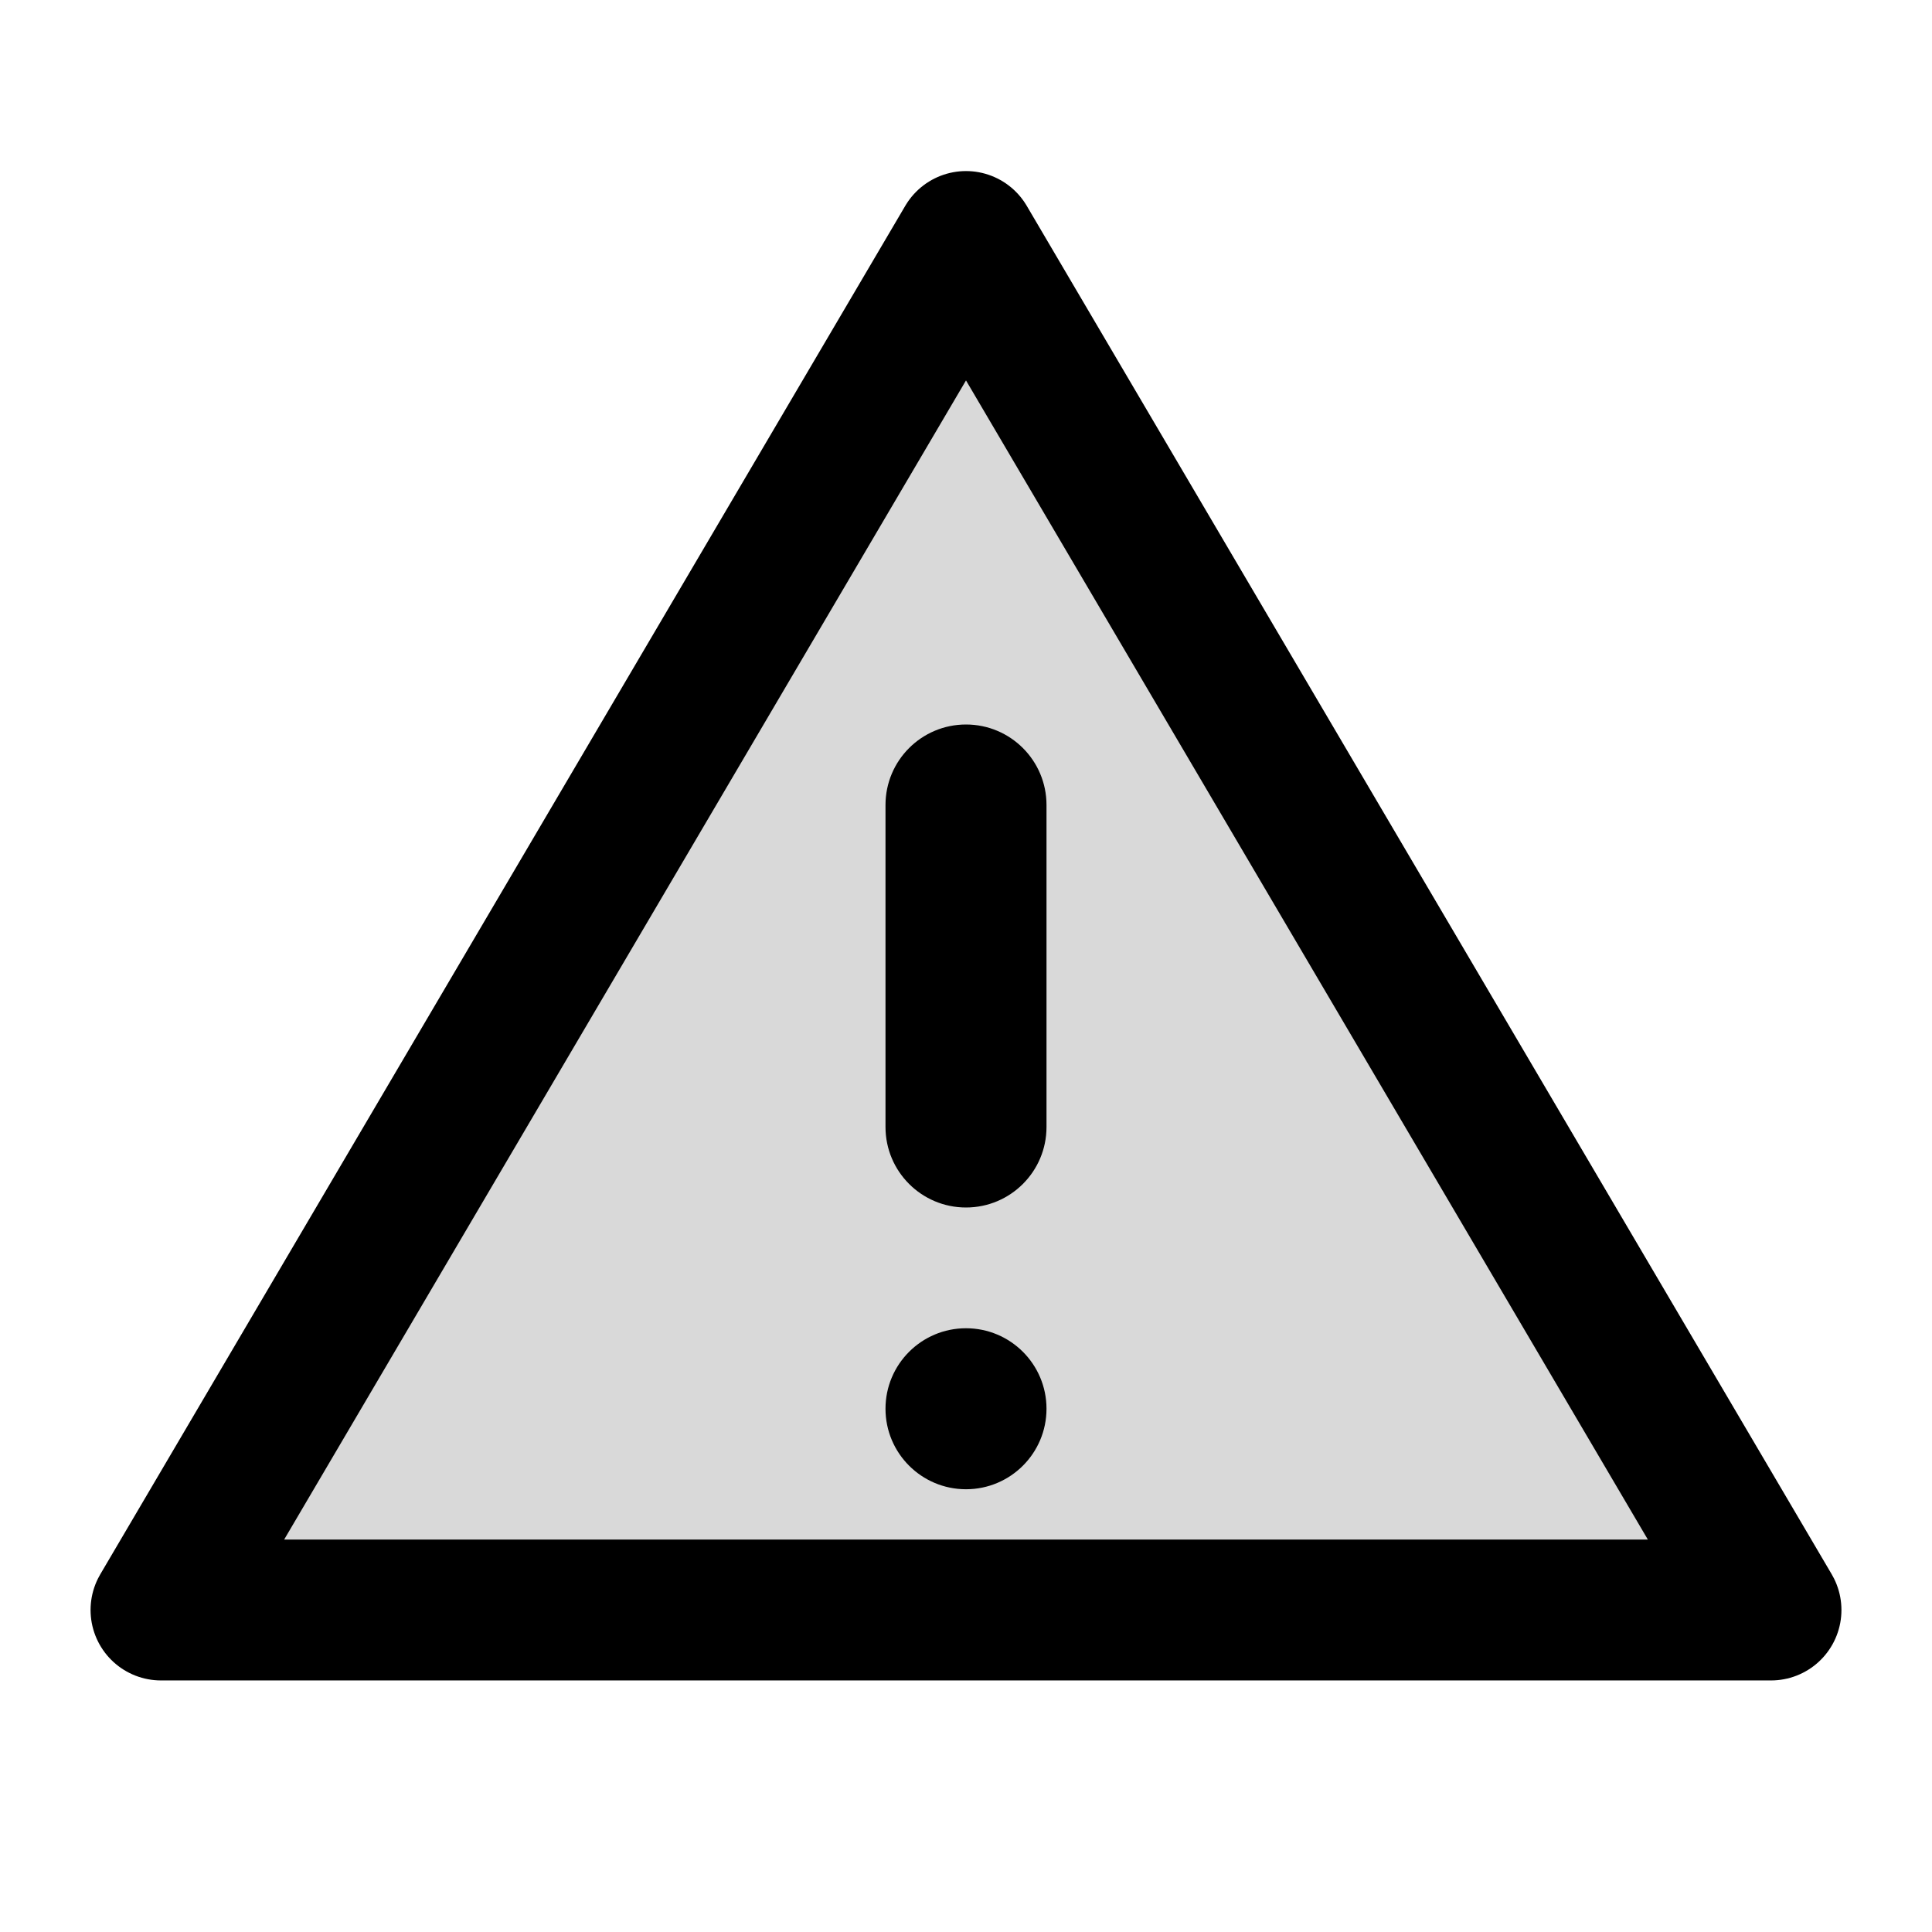
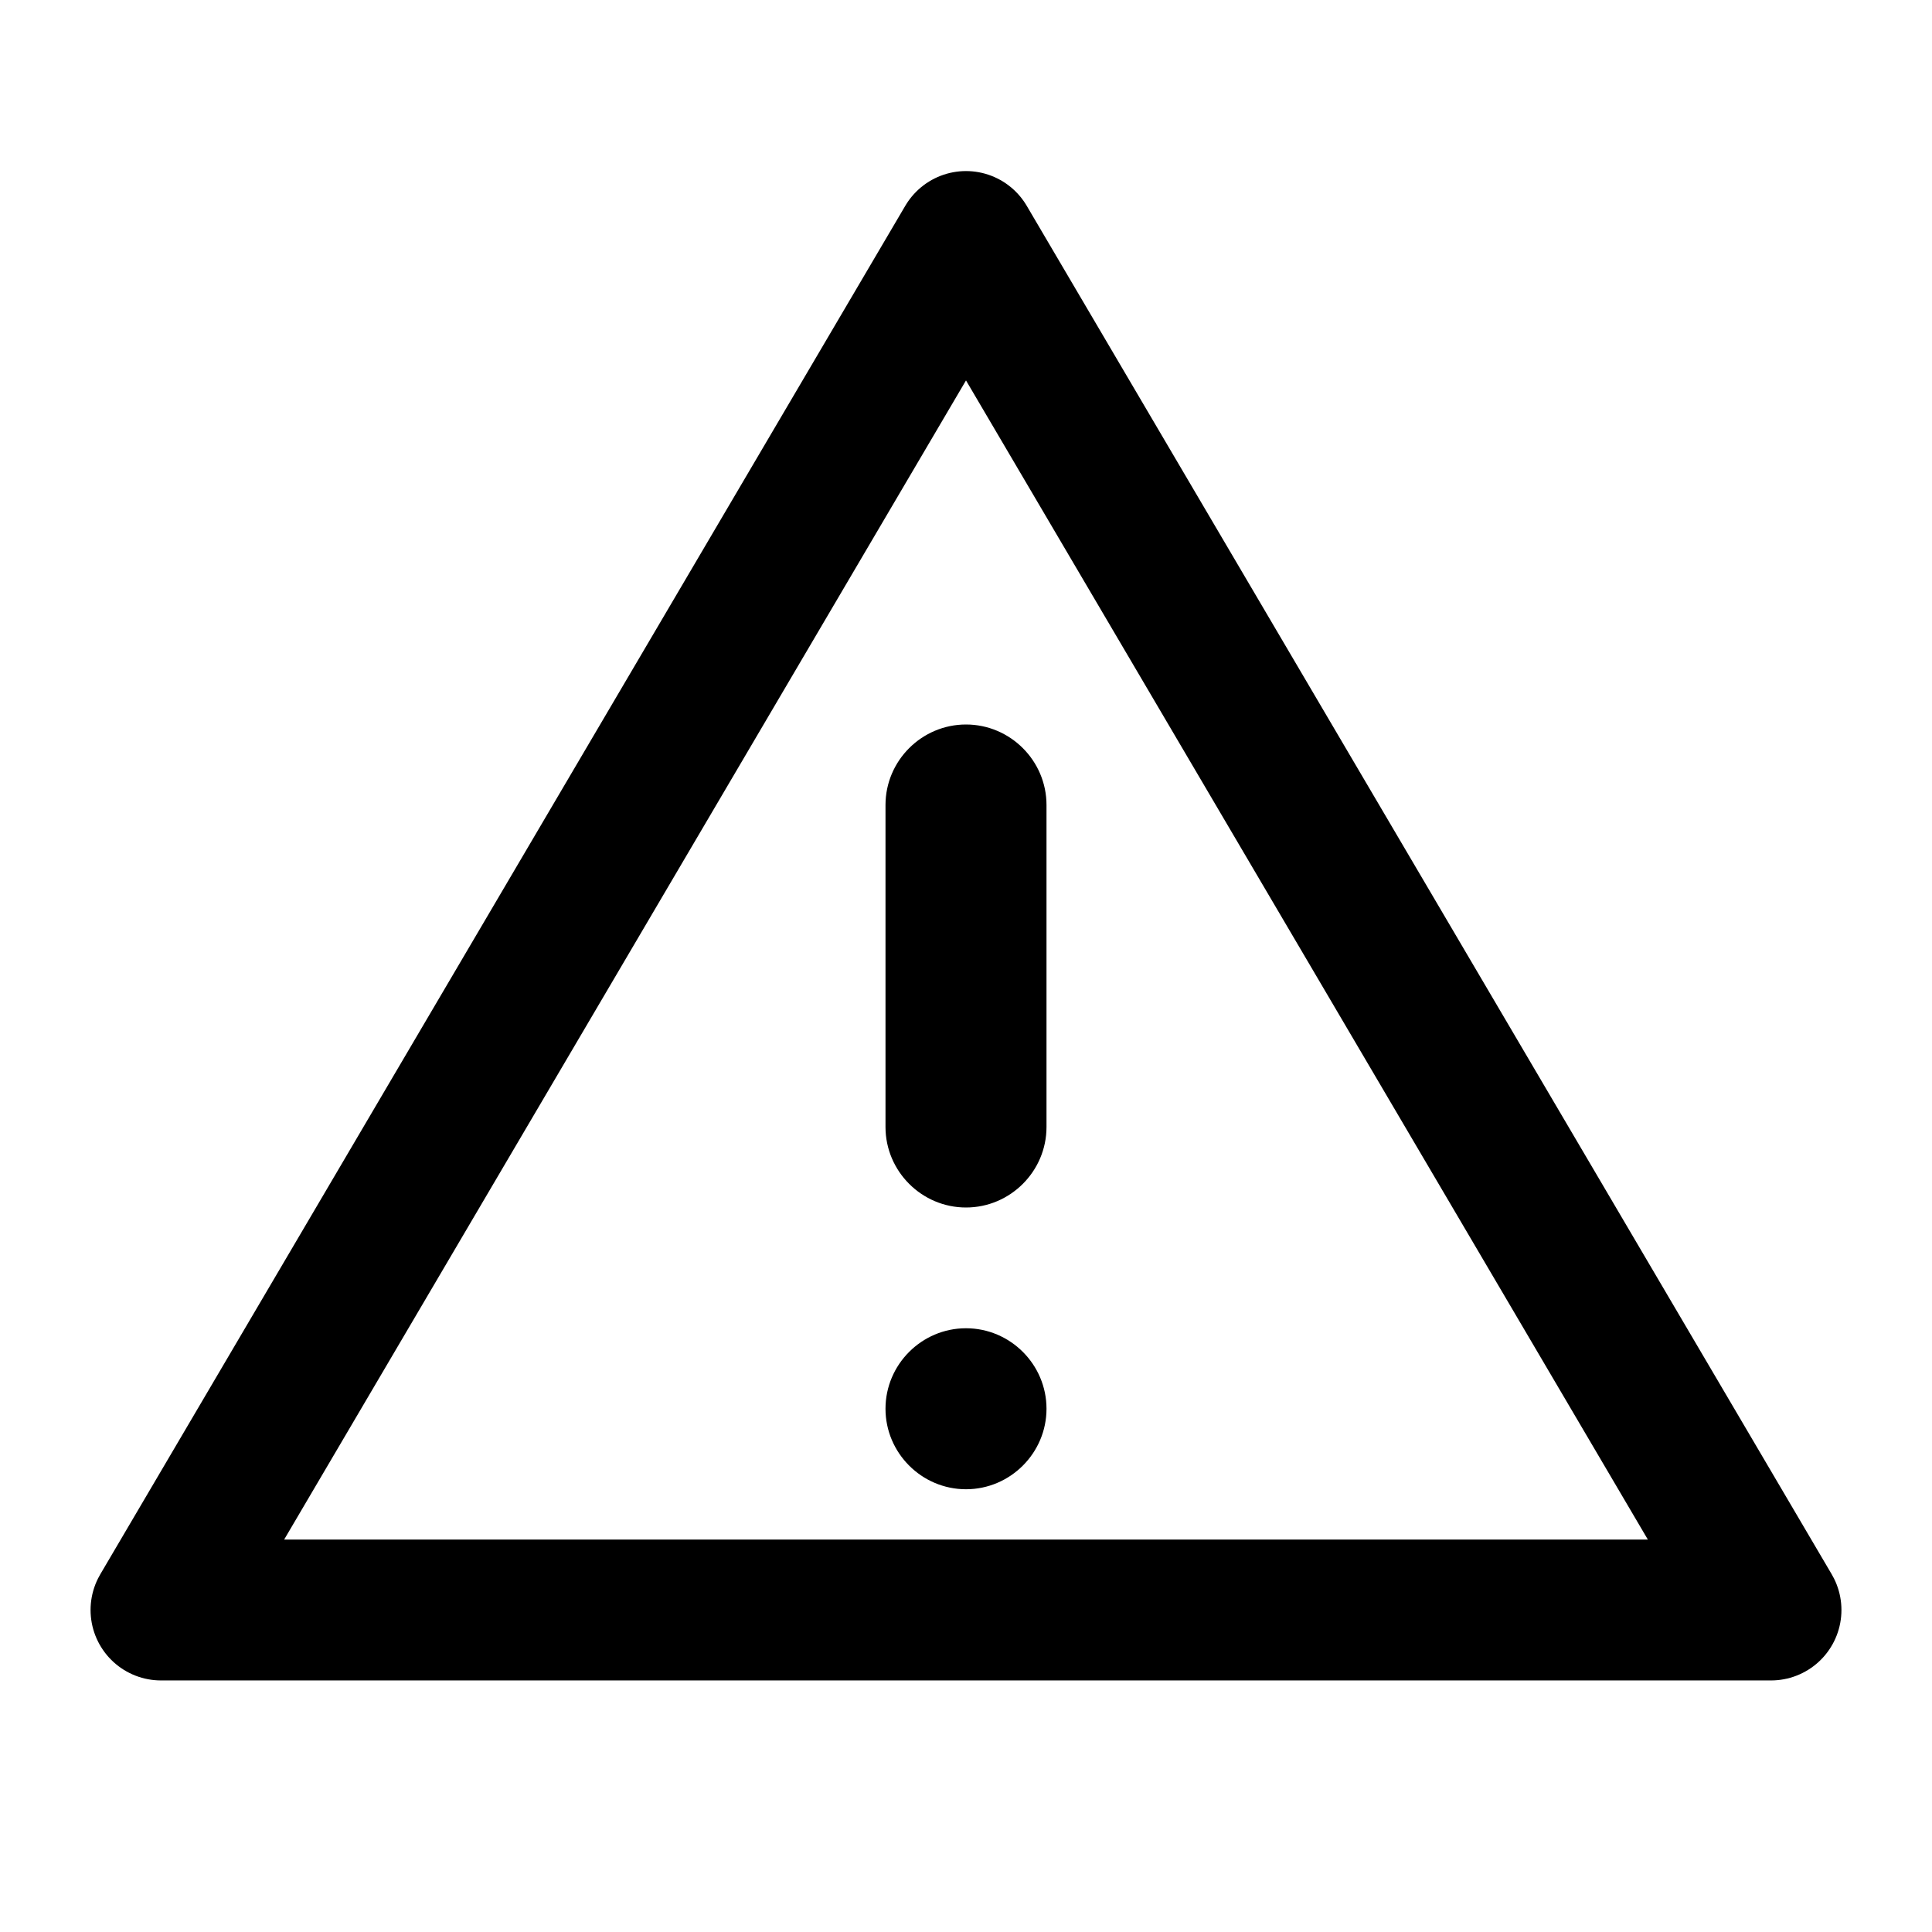
- <svg xmlns="http://www.w3.org/2000/svg" viewBox="0 0 24 24" aria-hidden="true">
-   <path d="M12 3 L22 20 H2 Z" fill="currentColor" fill-opacity="0.15" stroke="currentColor" stroke-width="1.75" stroke-linejoin="round" />
-   <rect x="11" y="9" width="2" height="6" rx="1" fill="currentColor" />
-   <rect x="11" y="16.5" width="2" height="2" rx="1" fill="currentColor" />
+ <svg xmlns="http://www.w3.org/2000/svg" id="Layer_1" version="1.1" viewBox="0 0 24 24">
+   <defs>
+     <style>
+       .st0 {
+         fill: none;
+         stroke: #000;
+         stroke-linejoin: round;
+         stroke-width: 1.75px;
+       }
+     </style>
+   </defs>
+   <path class="st0" d="M12,3l10,17H2L12,3Z" />
+   <path d="M12,9h0c.55,0,1,.45,1,1v4c0,.55-.45,1-1,1h0c-.55,0-1-.45-1-1v-4c0-.55.45-1,1-1Z" />
+   <path d="M12,16.5h0c.55,0,1,.45,1,1h0c0,.55-.45,1-1,1h0c-.55,0-1-.45-1-1h0c0-.55.45-1,1-1Z" />
</svg>
